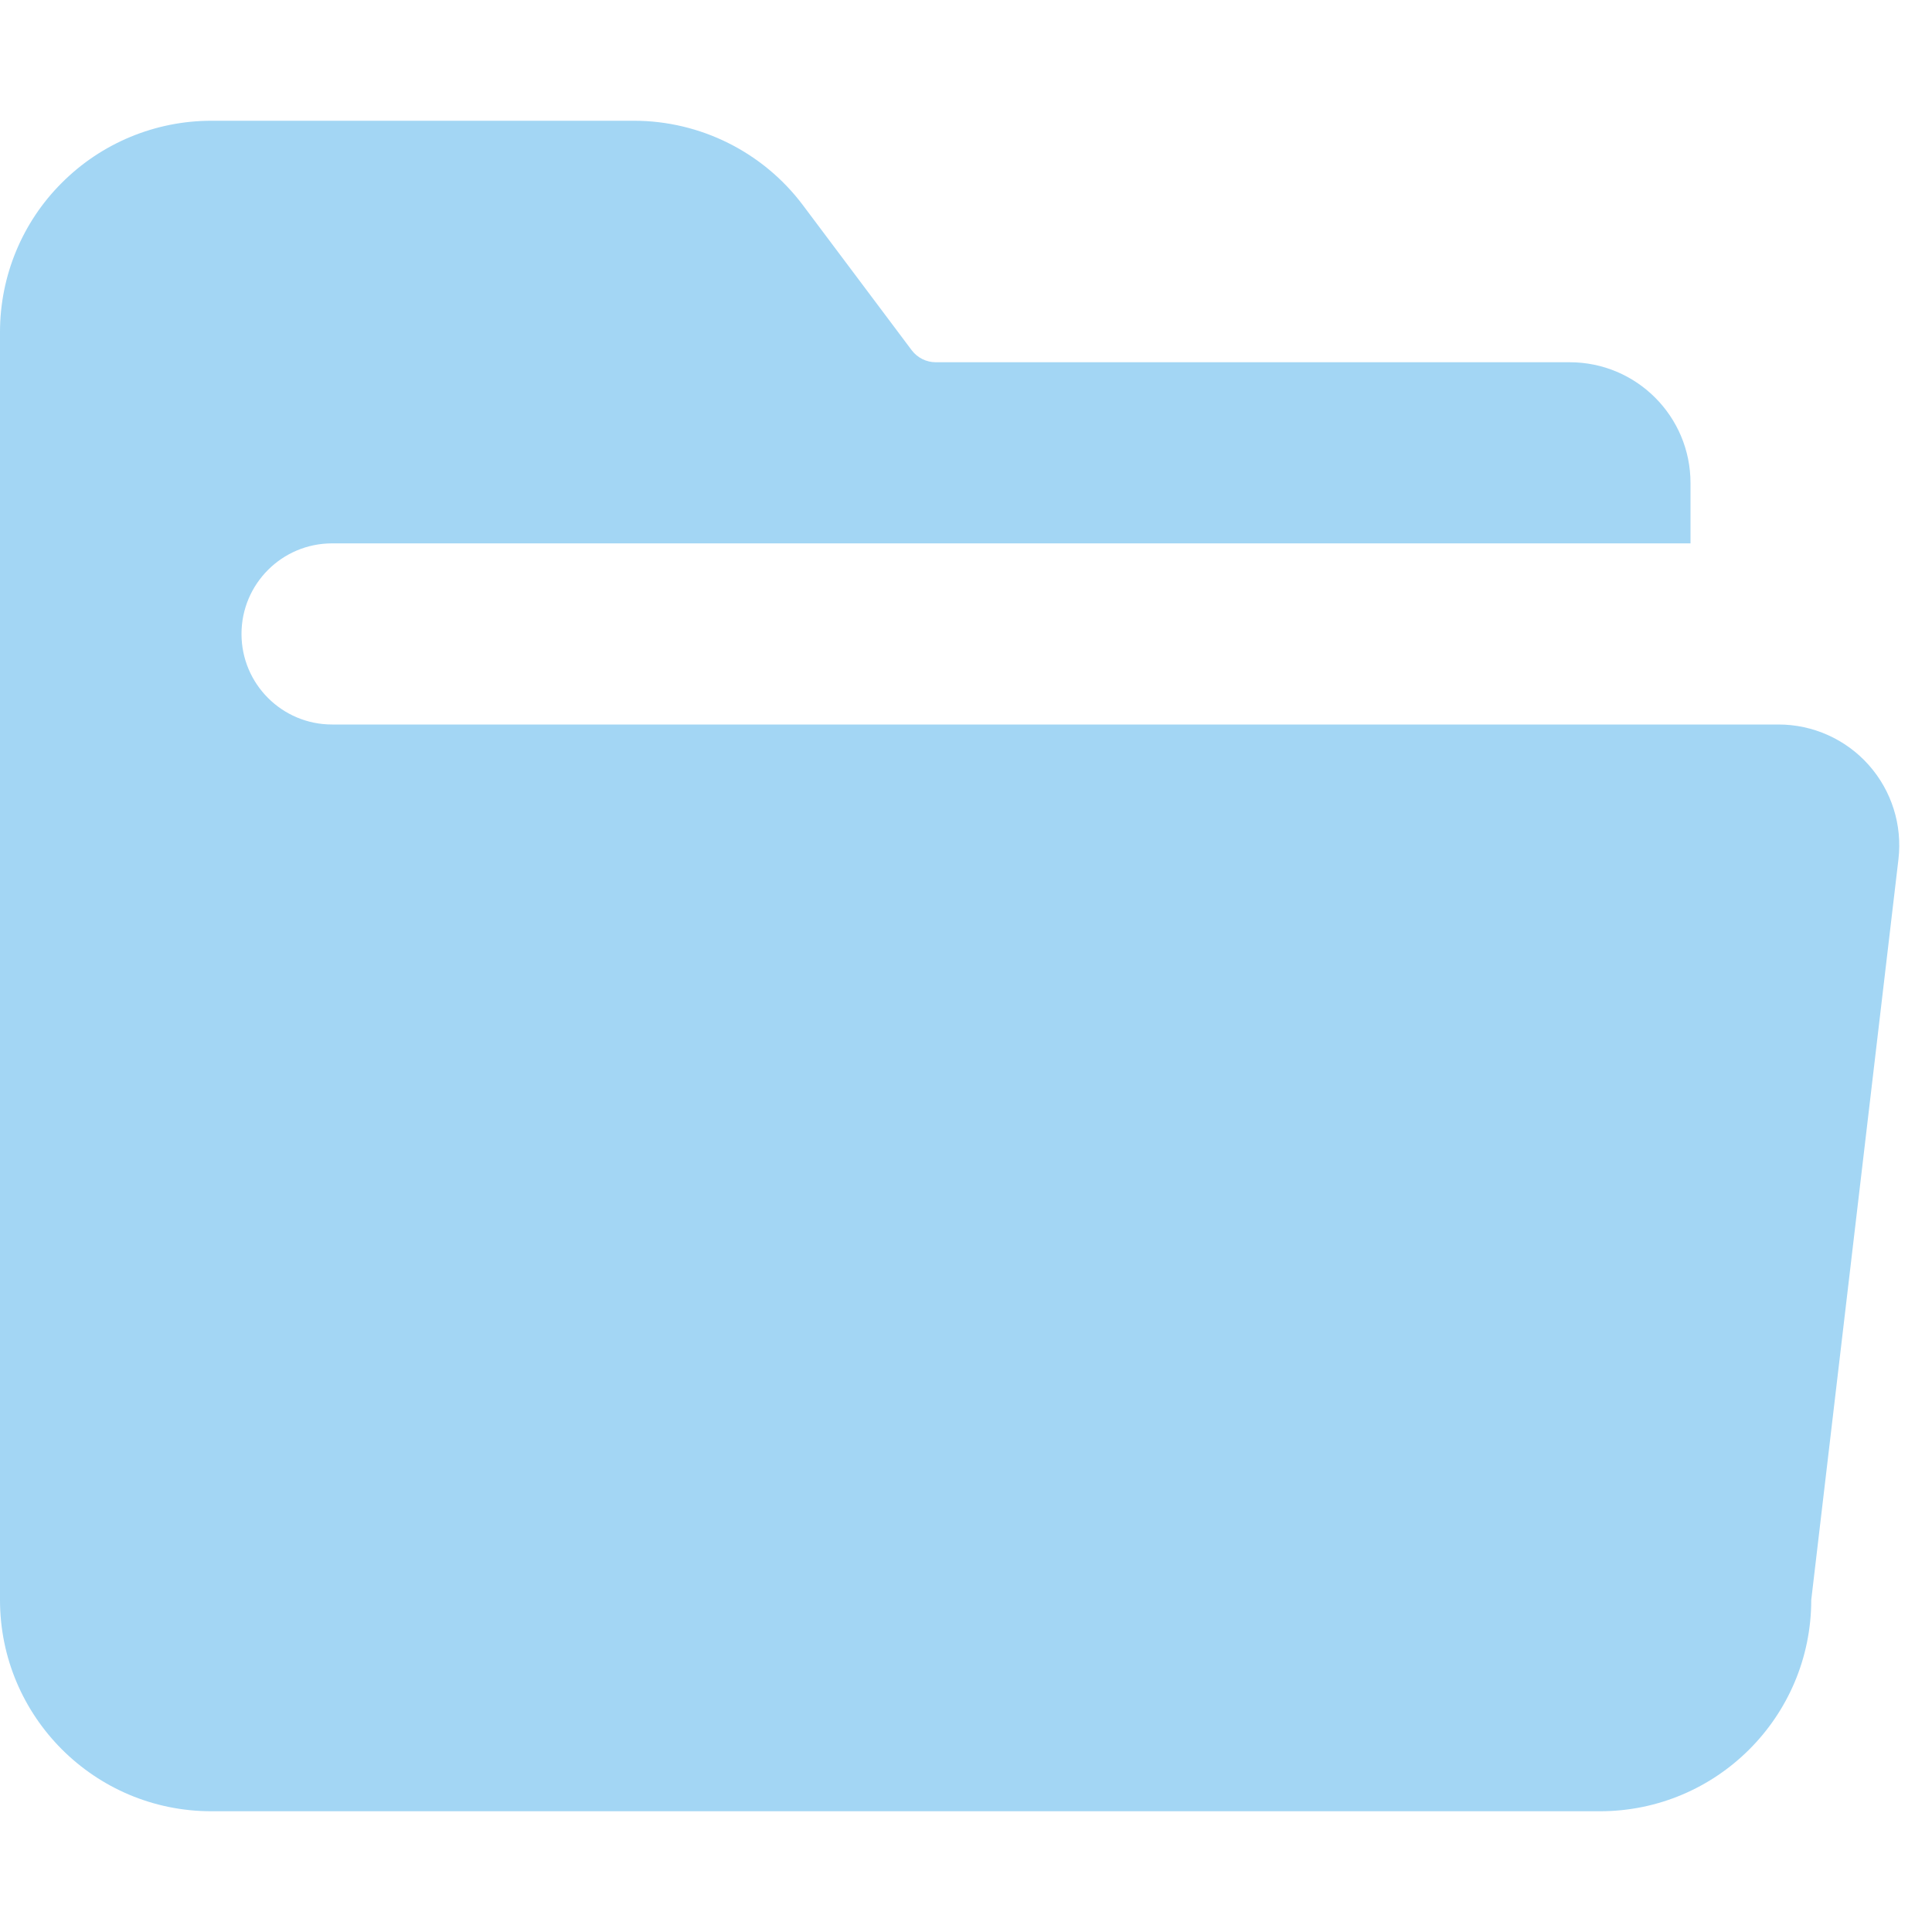
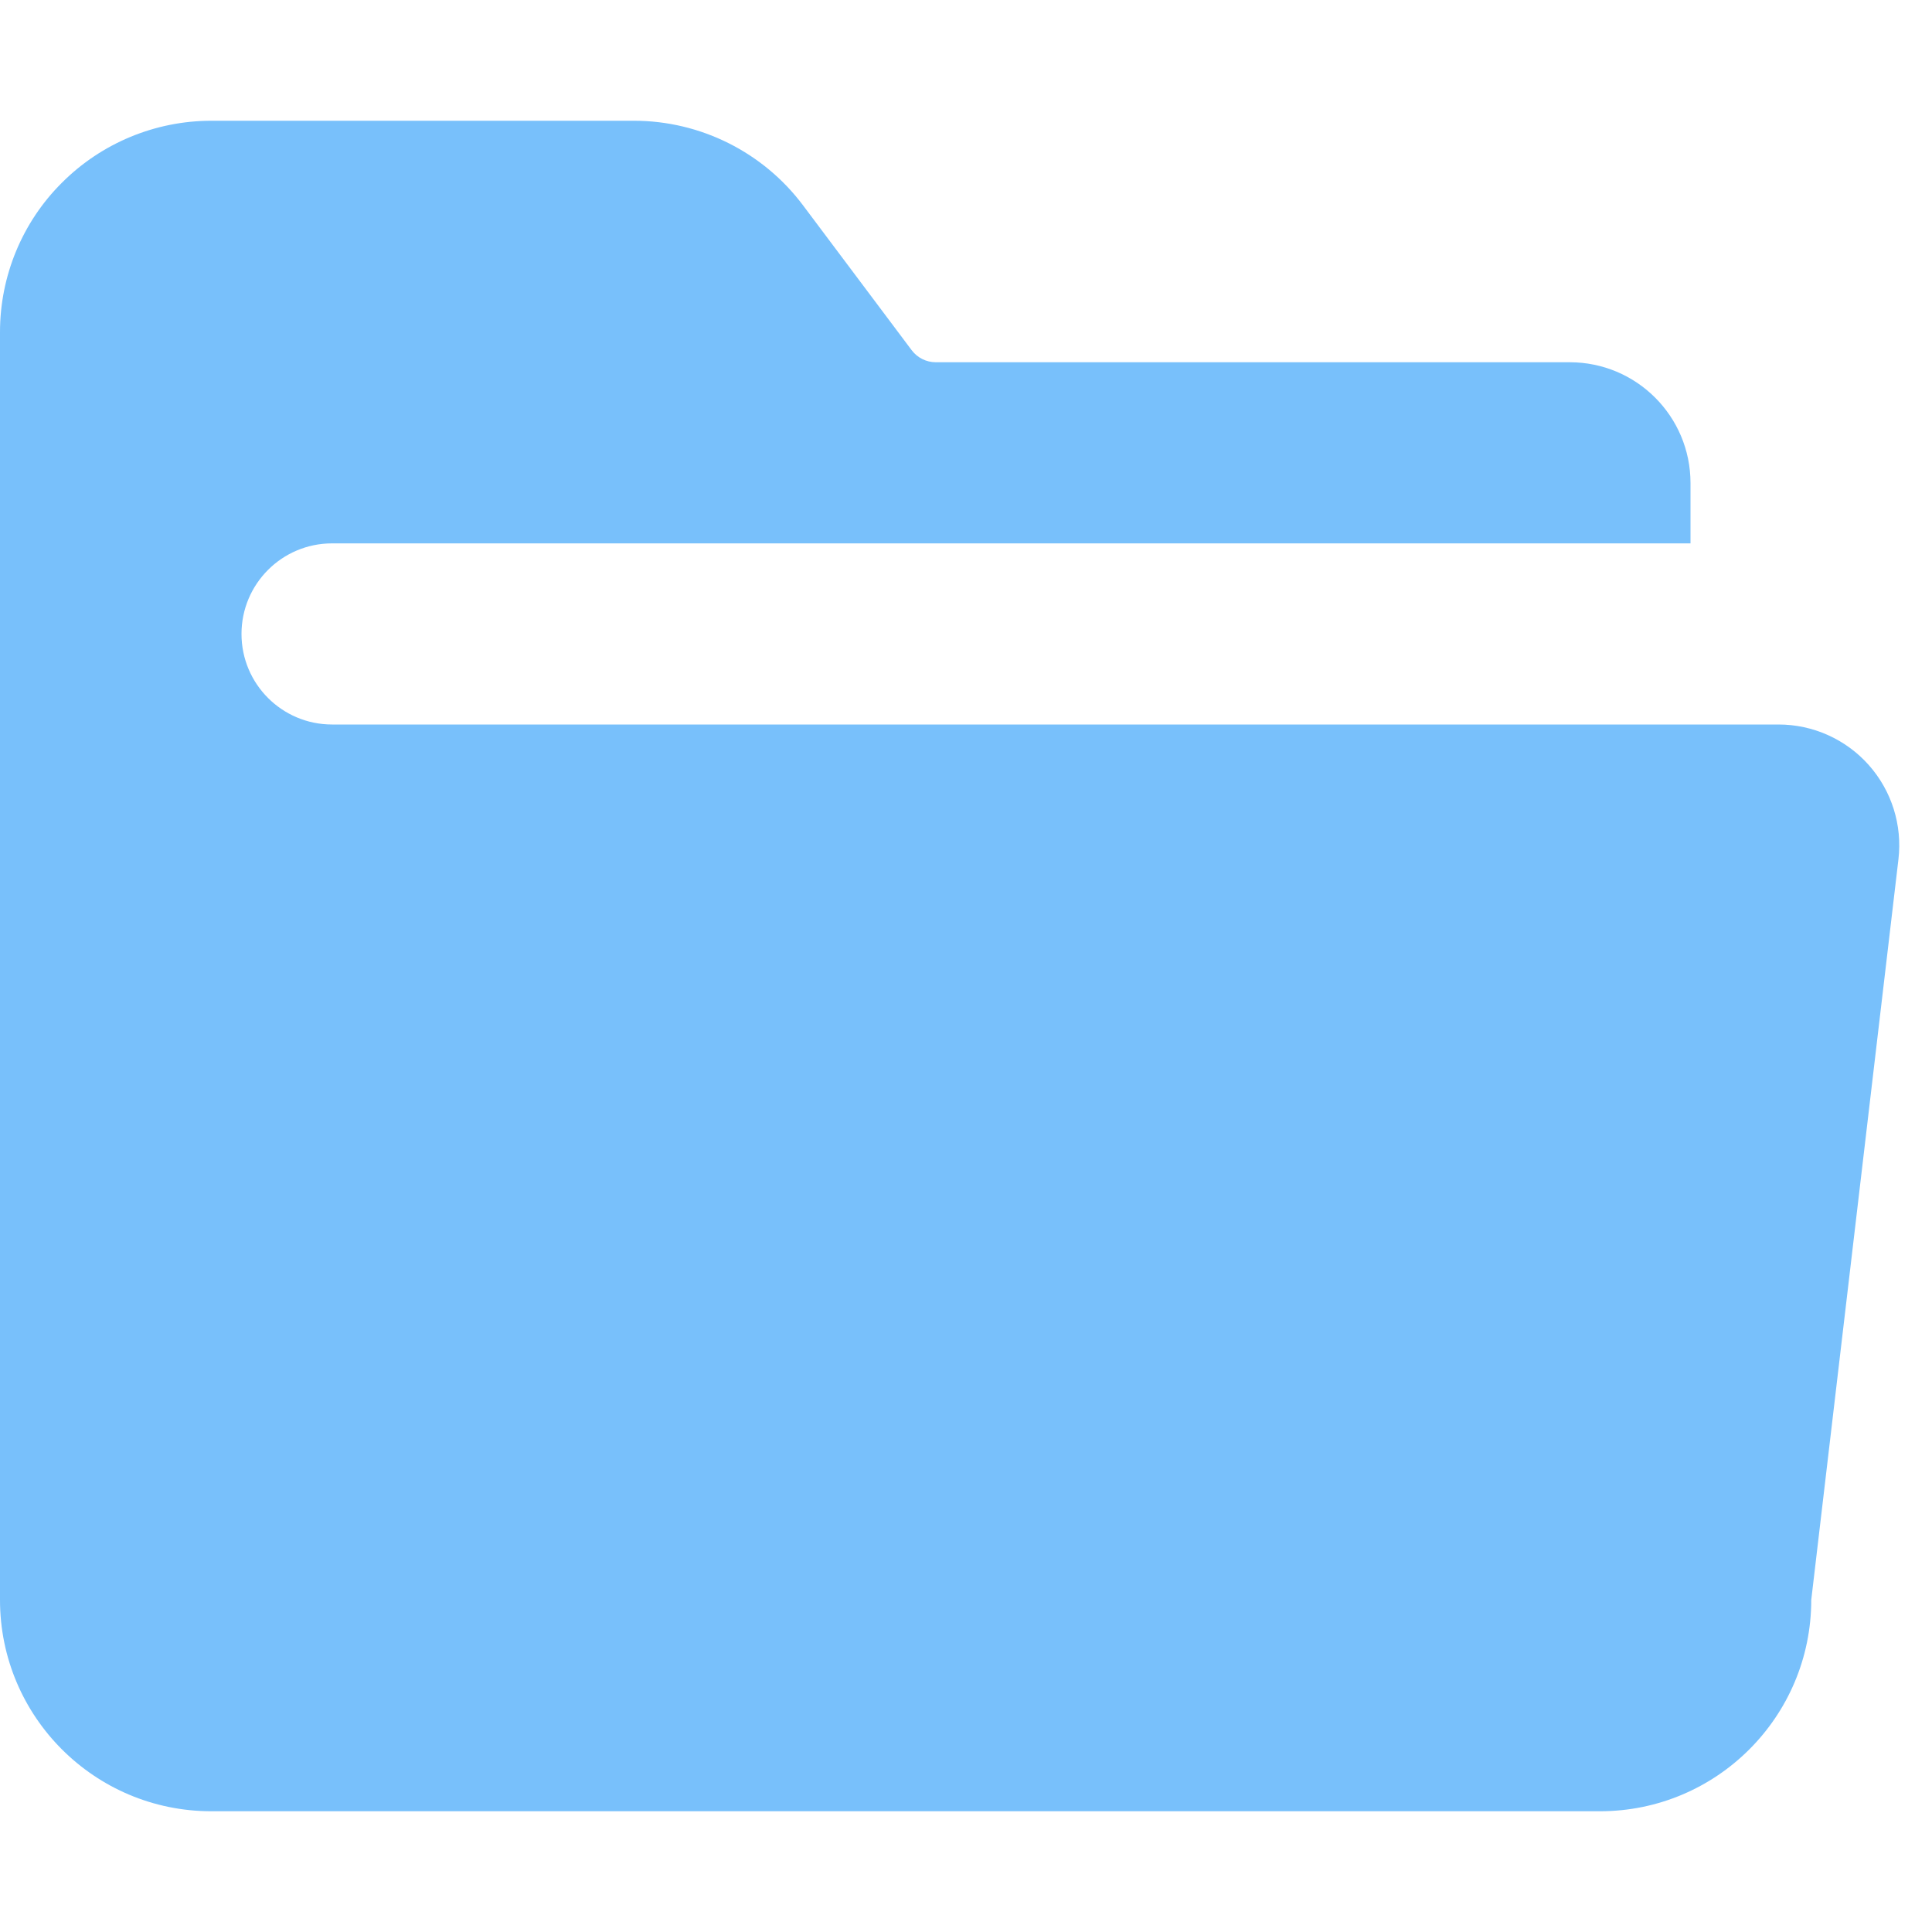
- <svg xmlns="http://www.w3.org/2000/svg" viewBox="0 0 16 16" width="16" height="16" fill="#a3d6f4">
+ <svg xmlns="http://www.w3.org/2000/svg" viewBox="0 0 16 16" width="16" height="16" fill="#78c0fb">
  <path d="M.513 1.513A1.75 1.75 0 0 1 1.75 1h3.5c.55 0 1.07.26 1.4.7l.9 1.2a.25.25 0 0 0 .2.1H13a1 1 0 0 1 1 1v.5H2.75a.75.75 0 0 0 0 1.5h11.978a1 1 0 0 1 .994 1.117L15 13.25A1.75 1.75 0 0 1 13.25 15H1.75A1.75 1.75 0 0 1 0 13.25V2.75c0-.464.184-.91.513-1.237Z" />
</svg>
